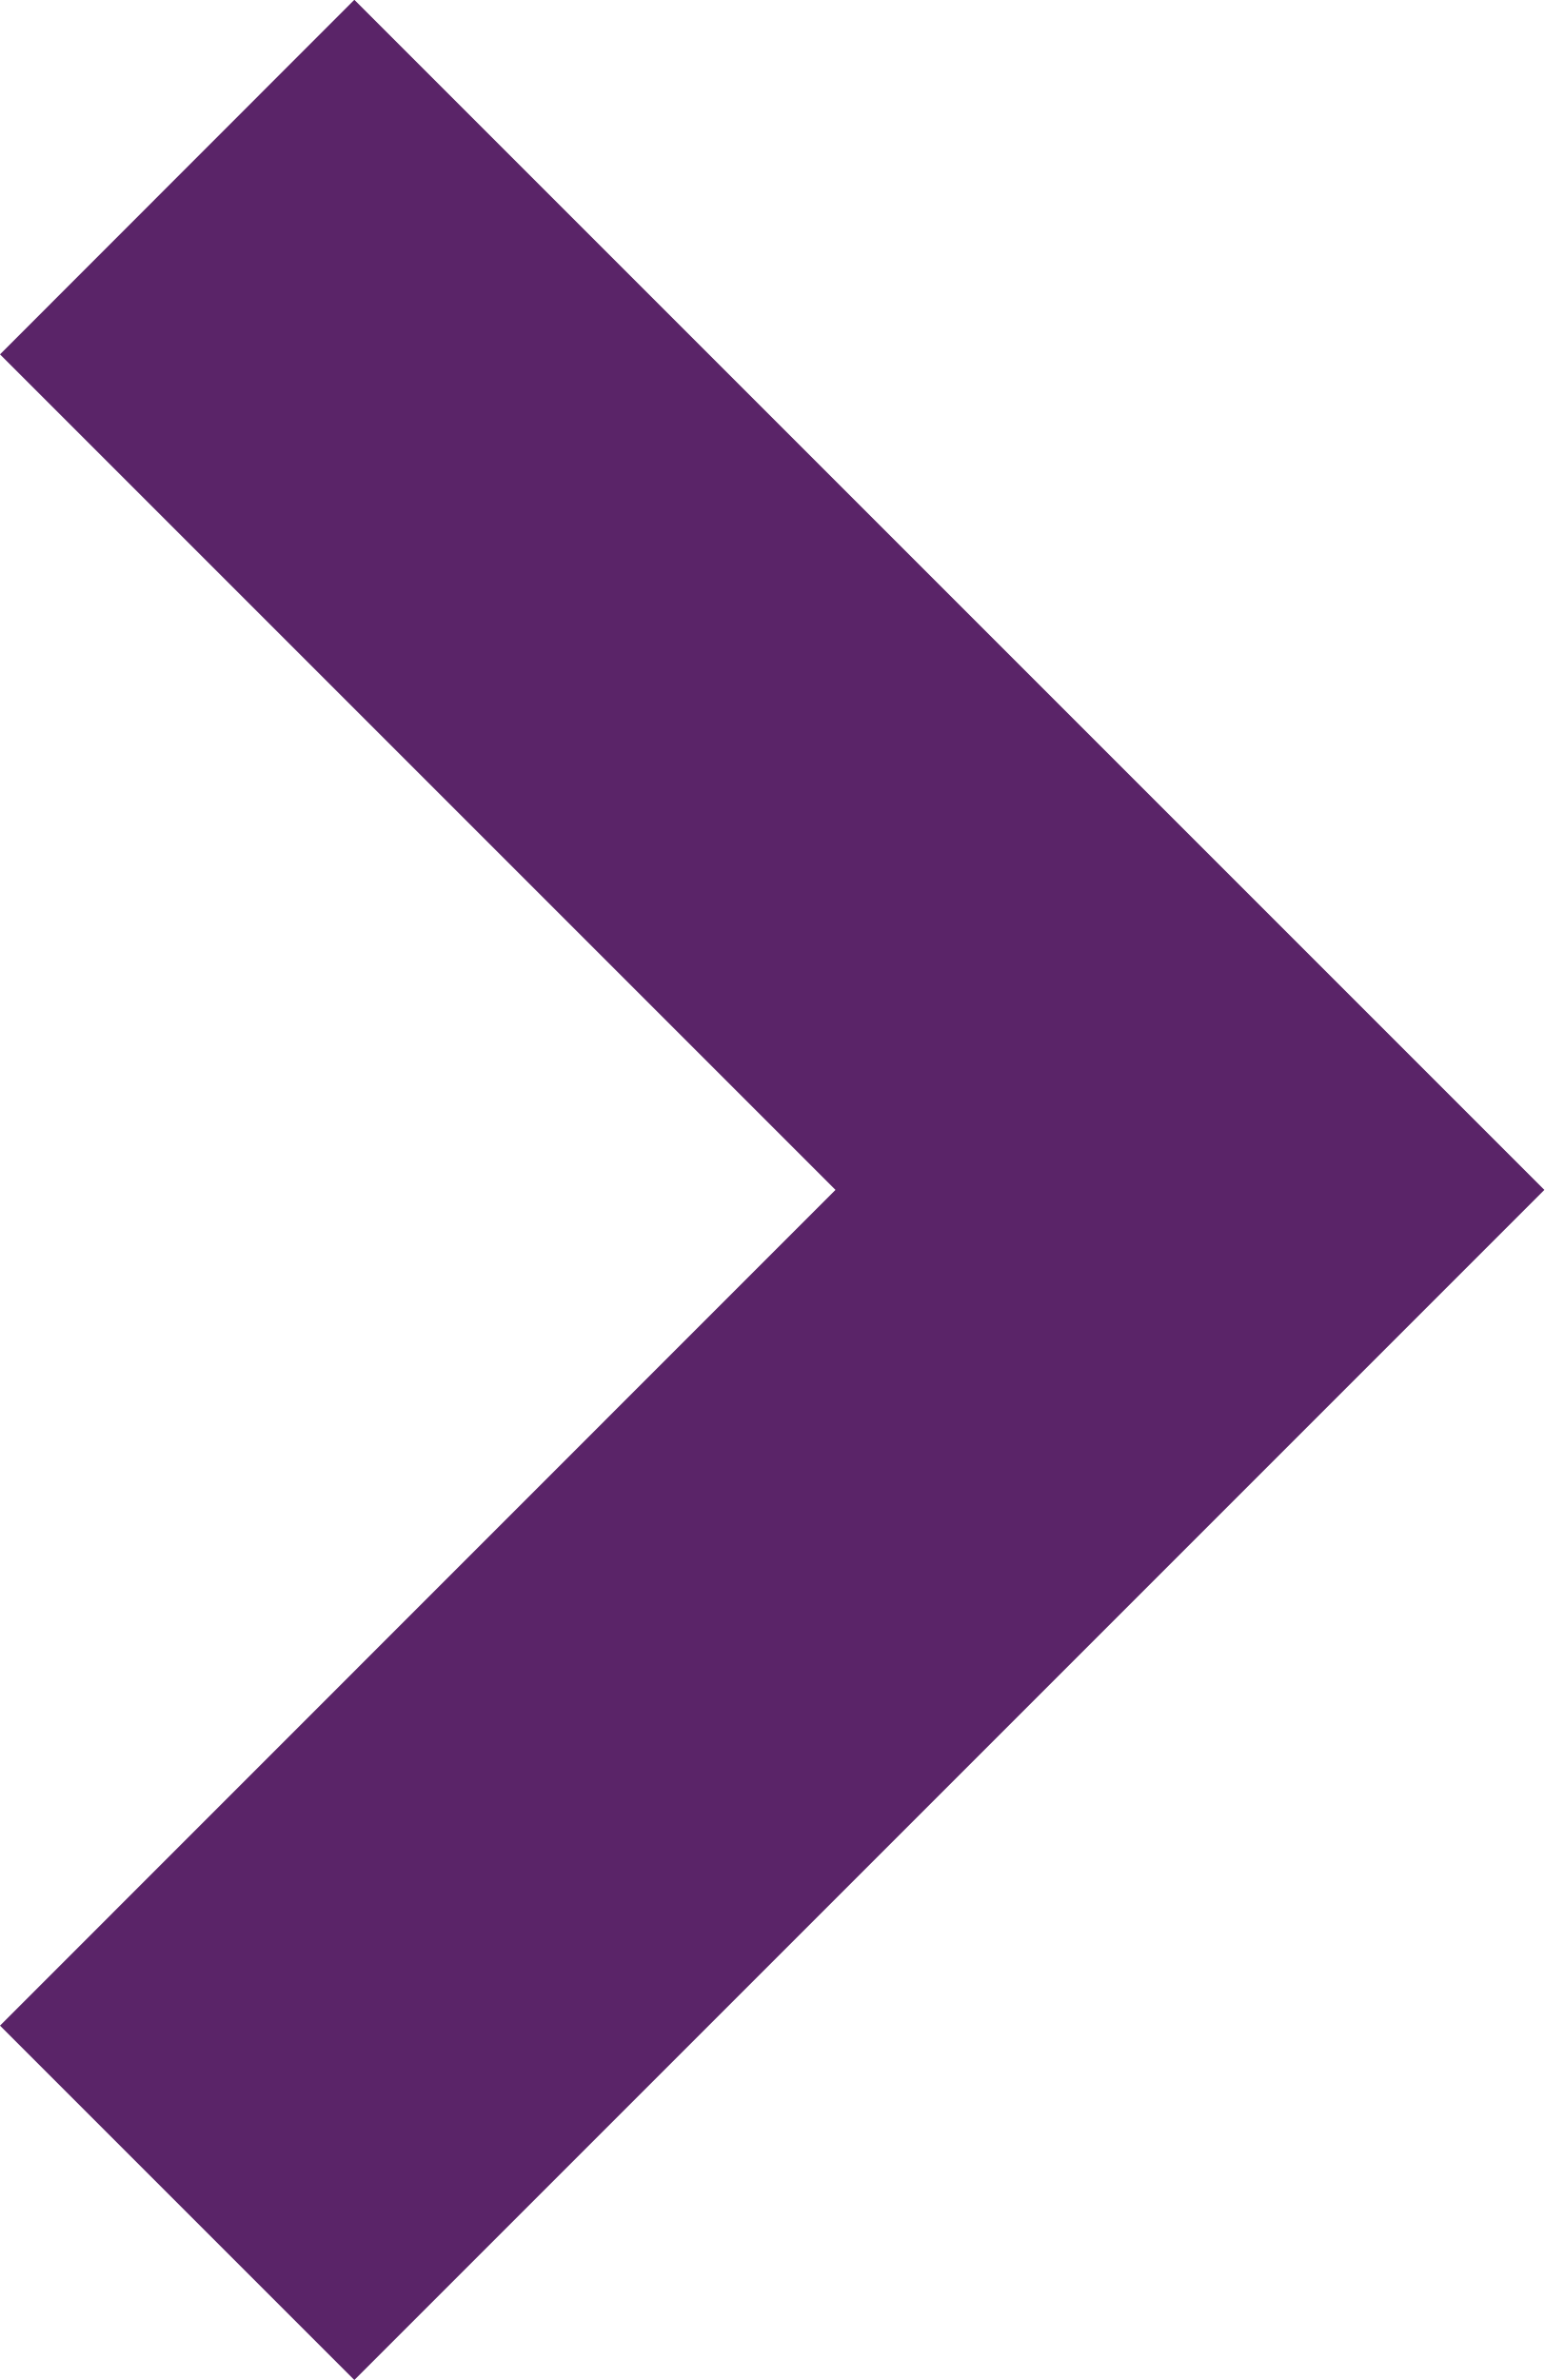
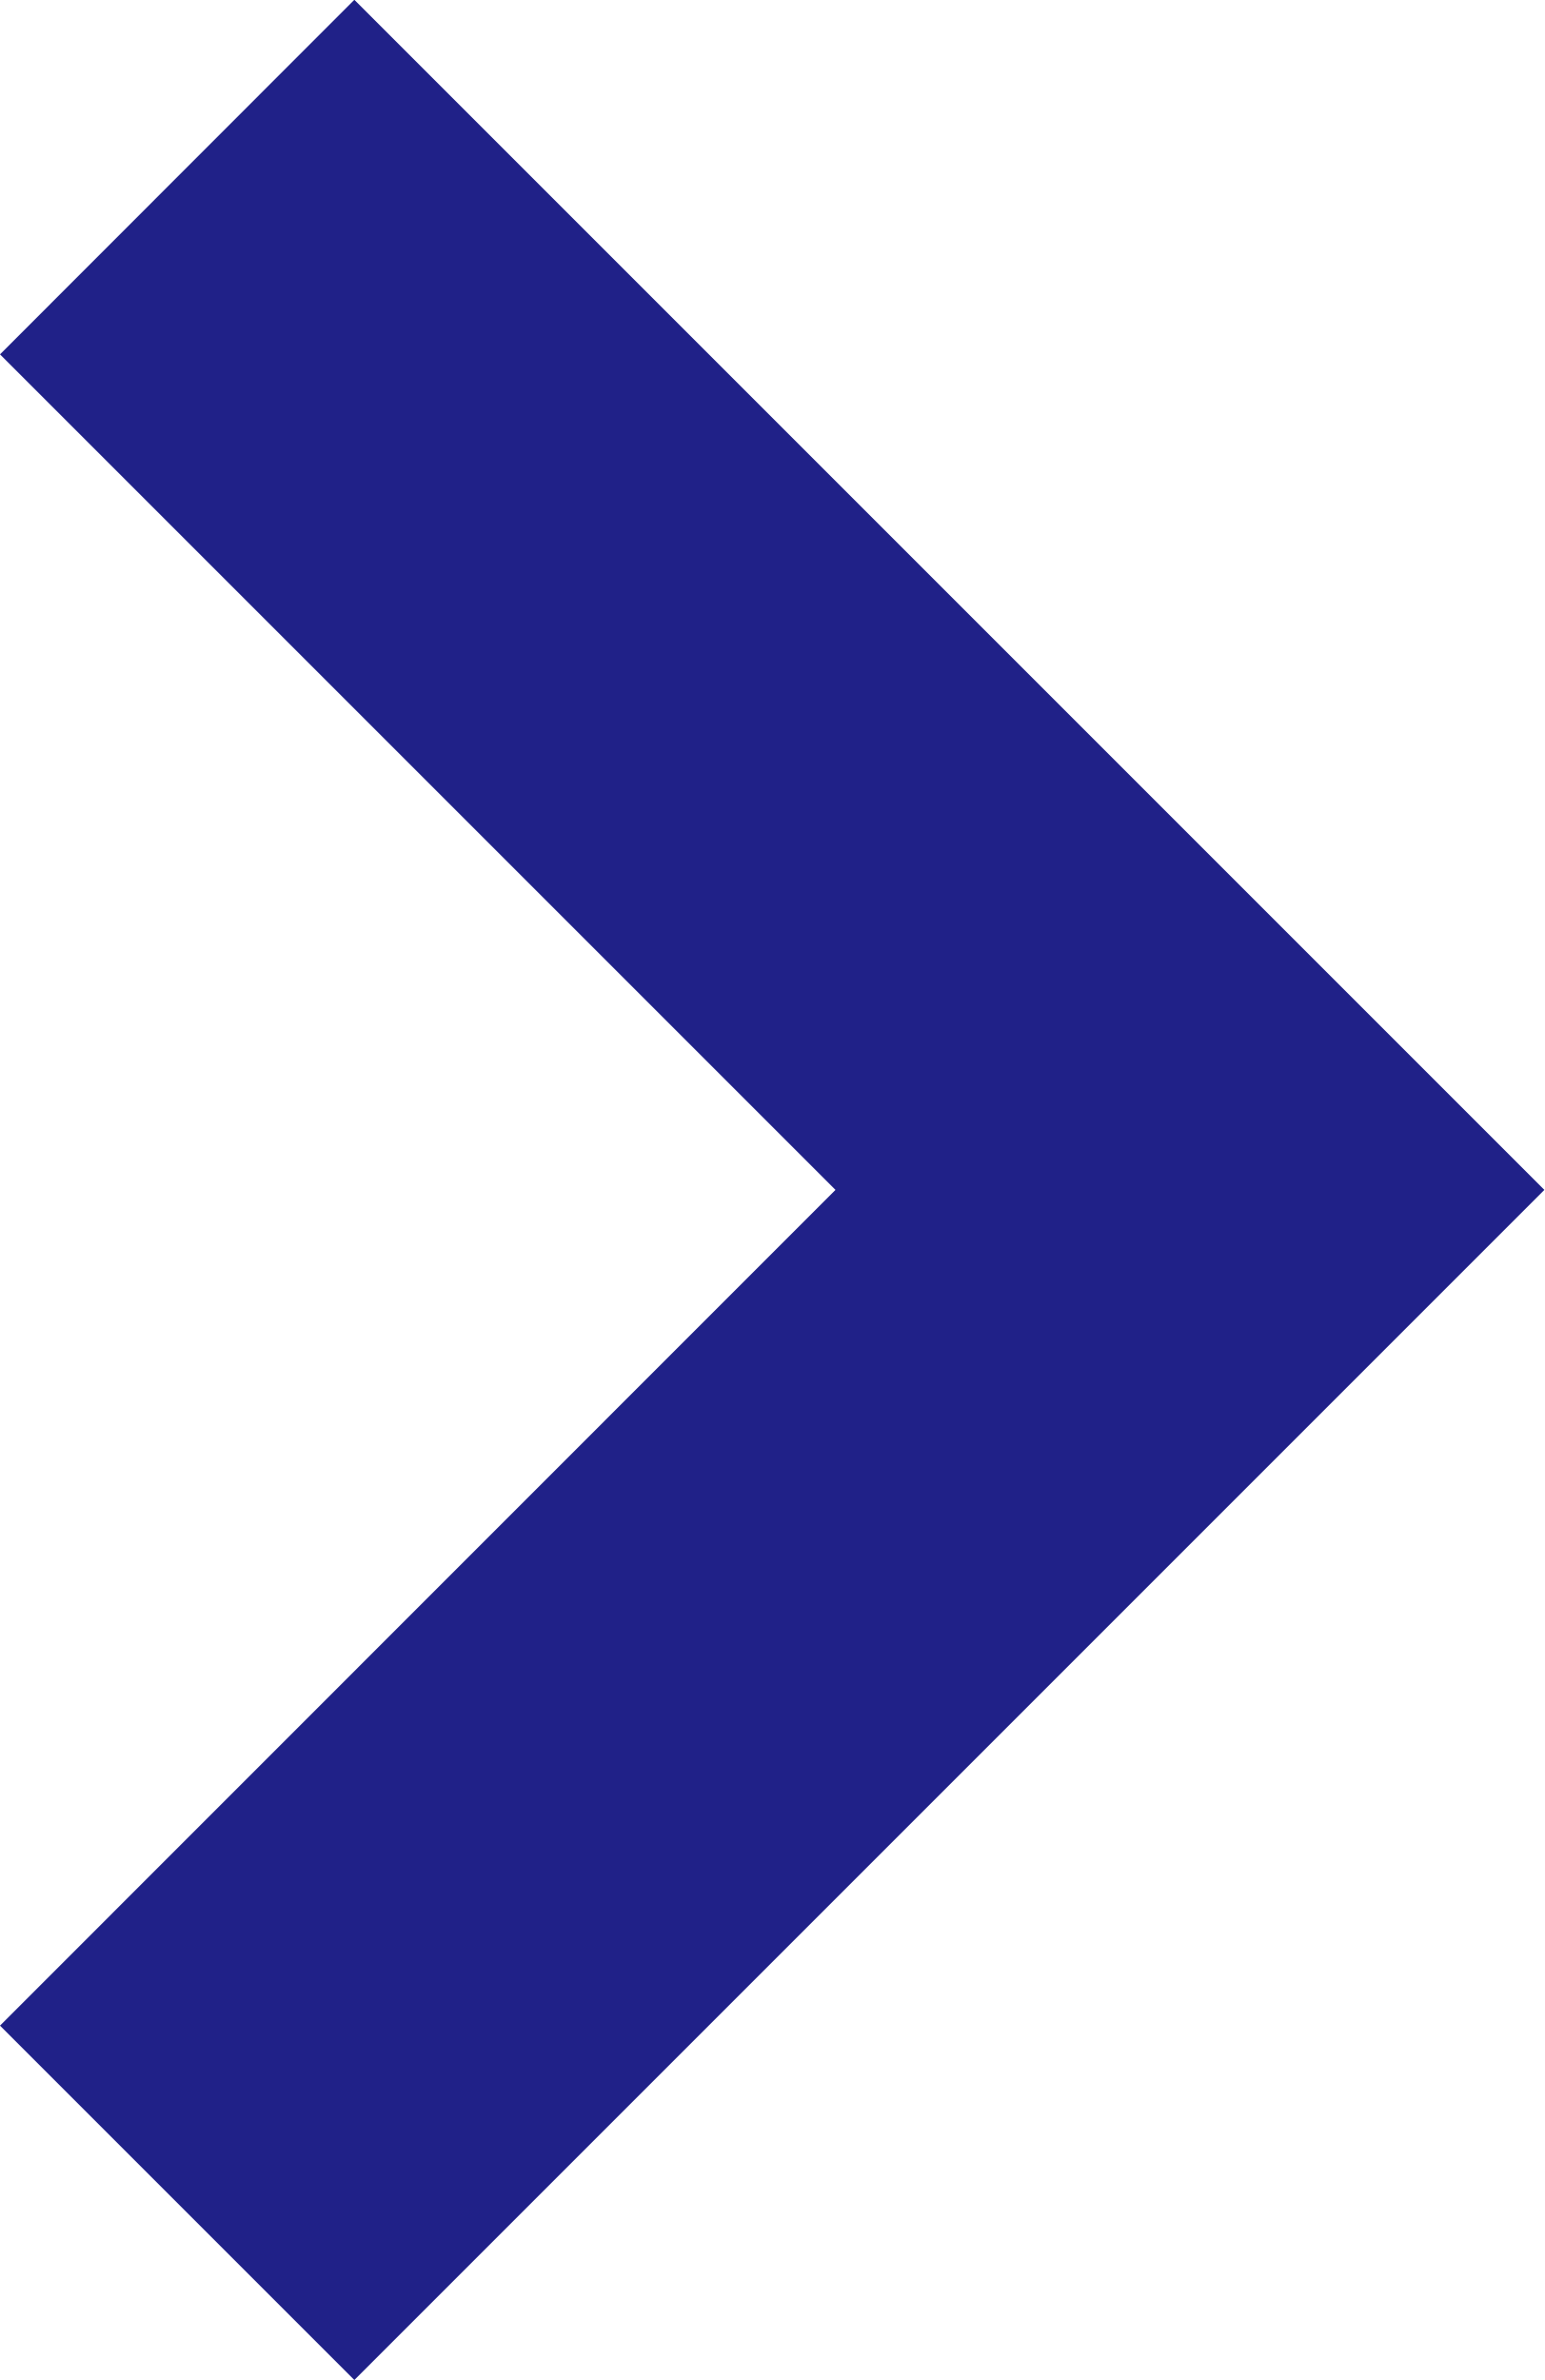
<svg xmlns="http://www.w3.org/2000/svg" width="7.126" height="10.981" viewBox="0 0 7.126 10.981">
-   <path id="Path_50014" data-name="Path 50014" d="M7.491,9.126l5.491-5.491L11.346,2,7.491,5.855,3.635,2,2,3.635Z" transform="translate(-2 12.981) rotate(-90)" fill="#5a2468" />
+   <path id="Path_50374" data-name="Path 50374" d="M7.491,9.126l5.491-5.491L11.346,2,7.491,5.855,3.635,2,2,3.635Z" transform="translate(-2 12.981) rotate(-90)" fill="#202188" />
</svg>
